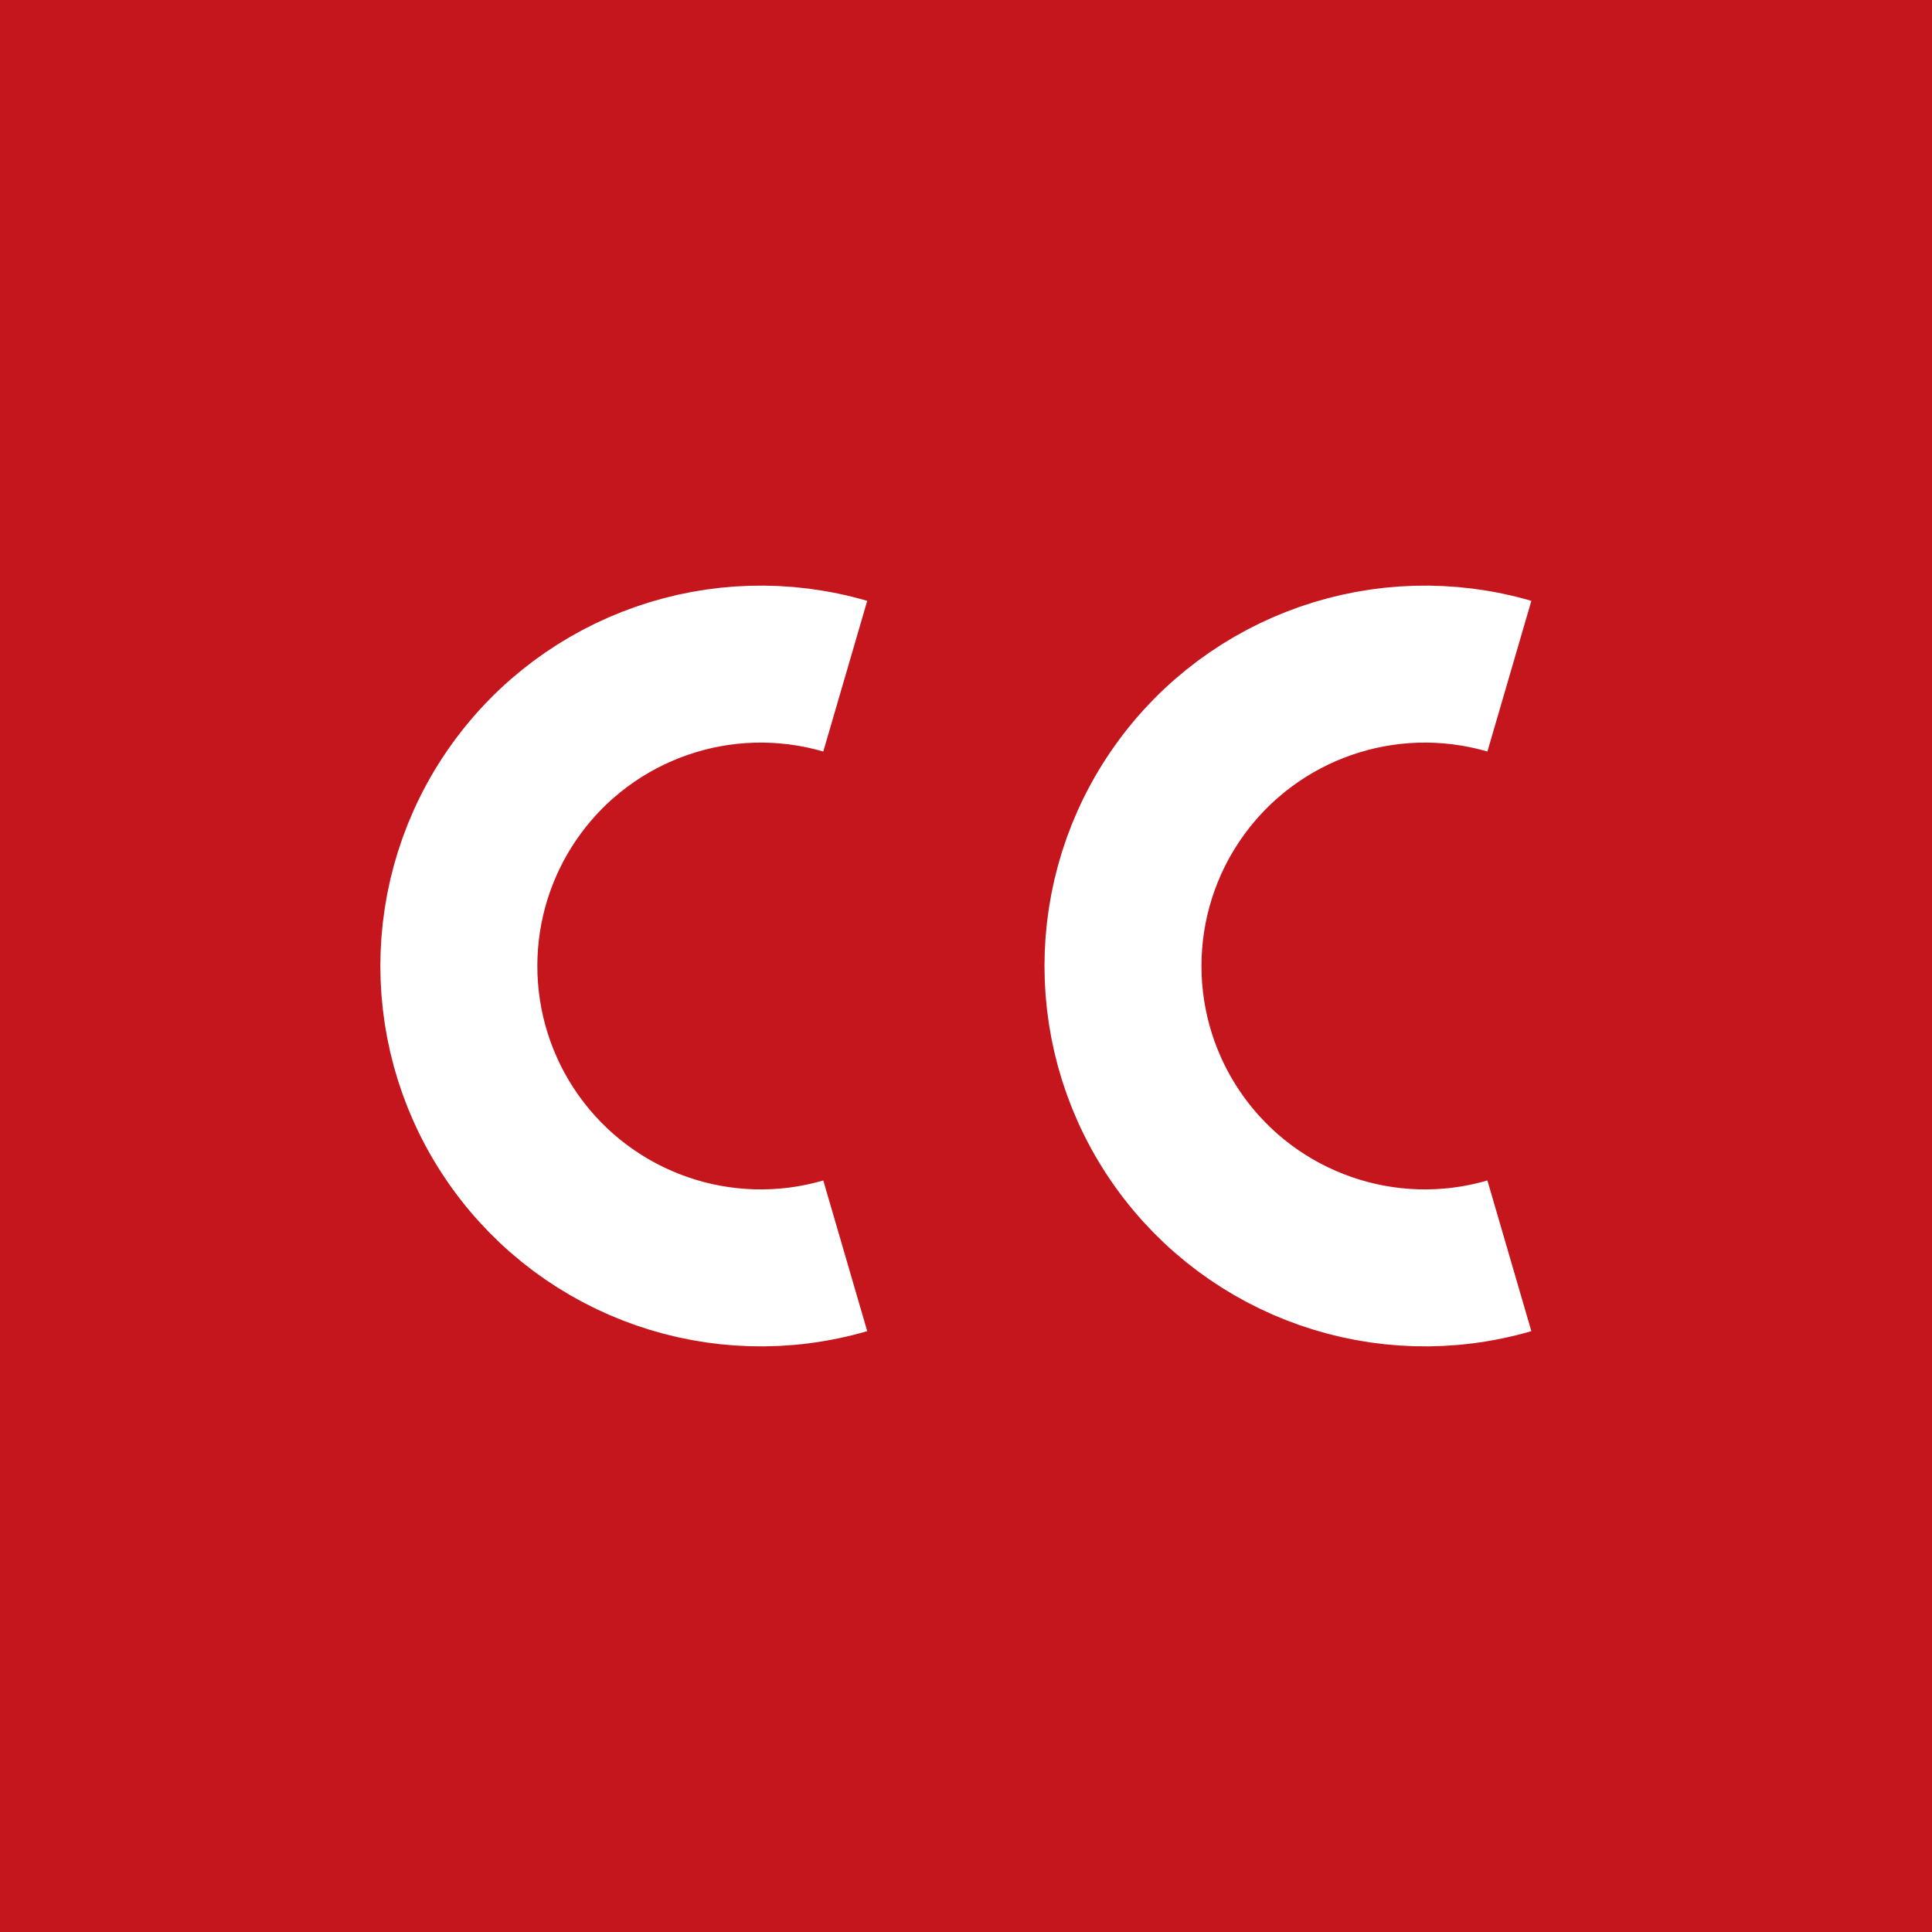
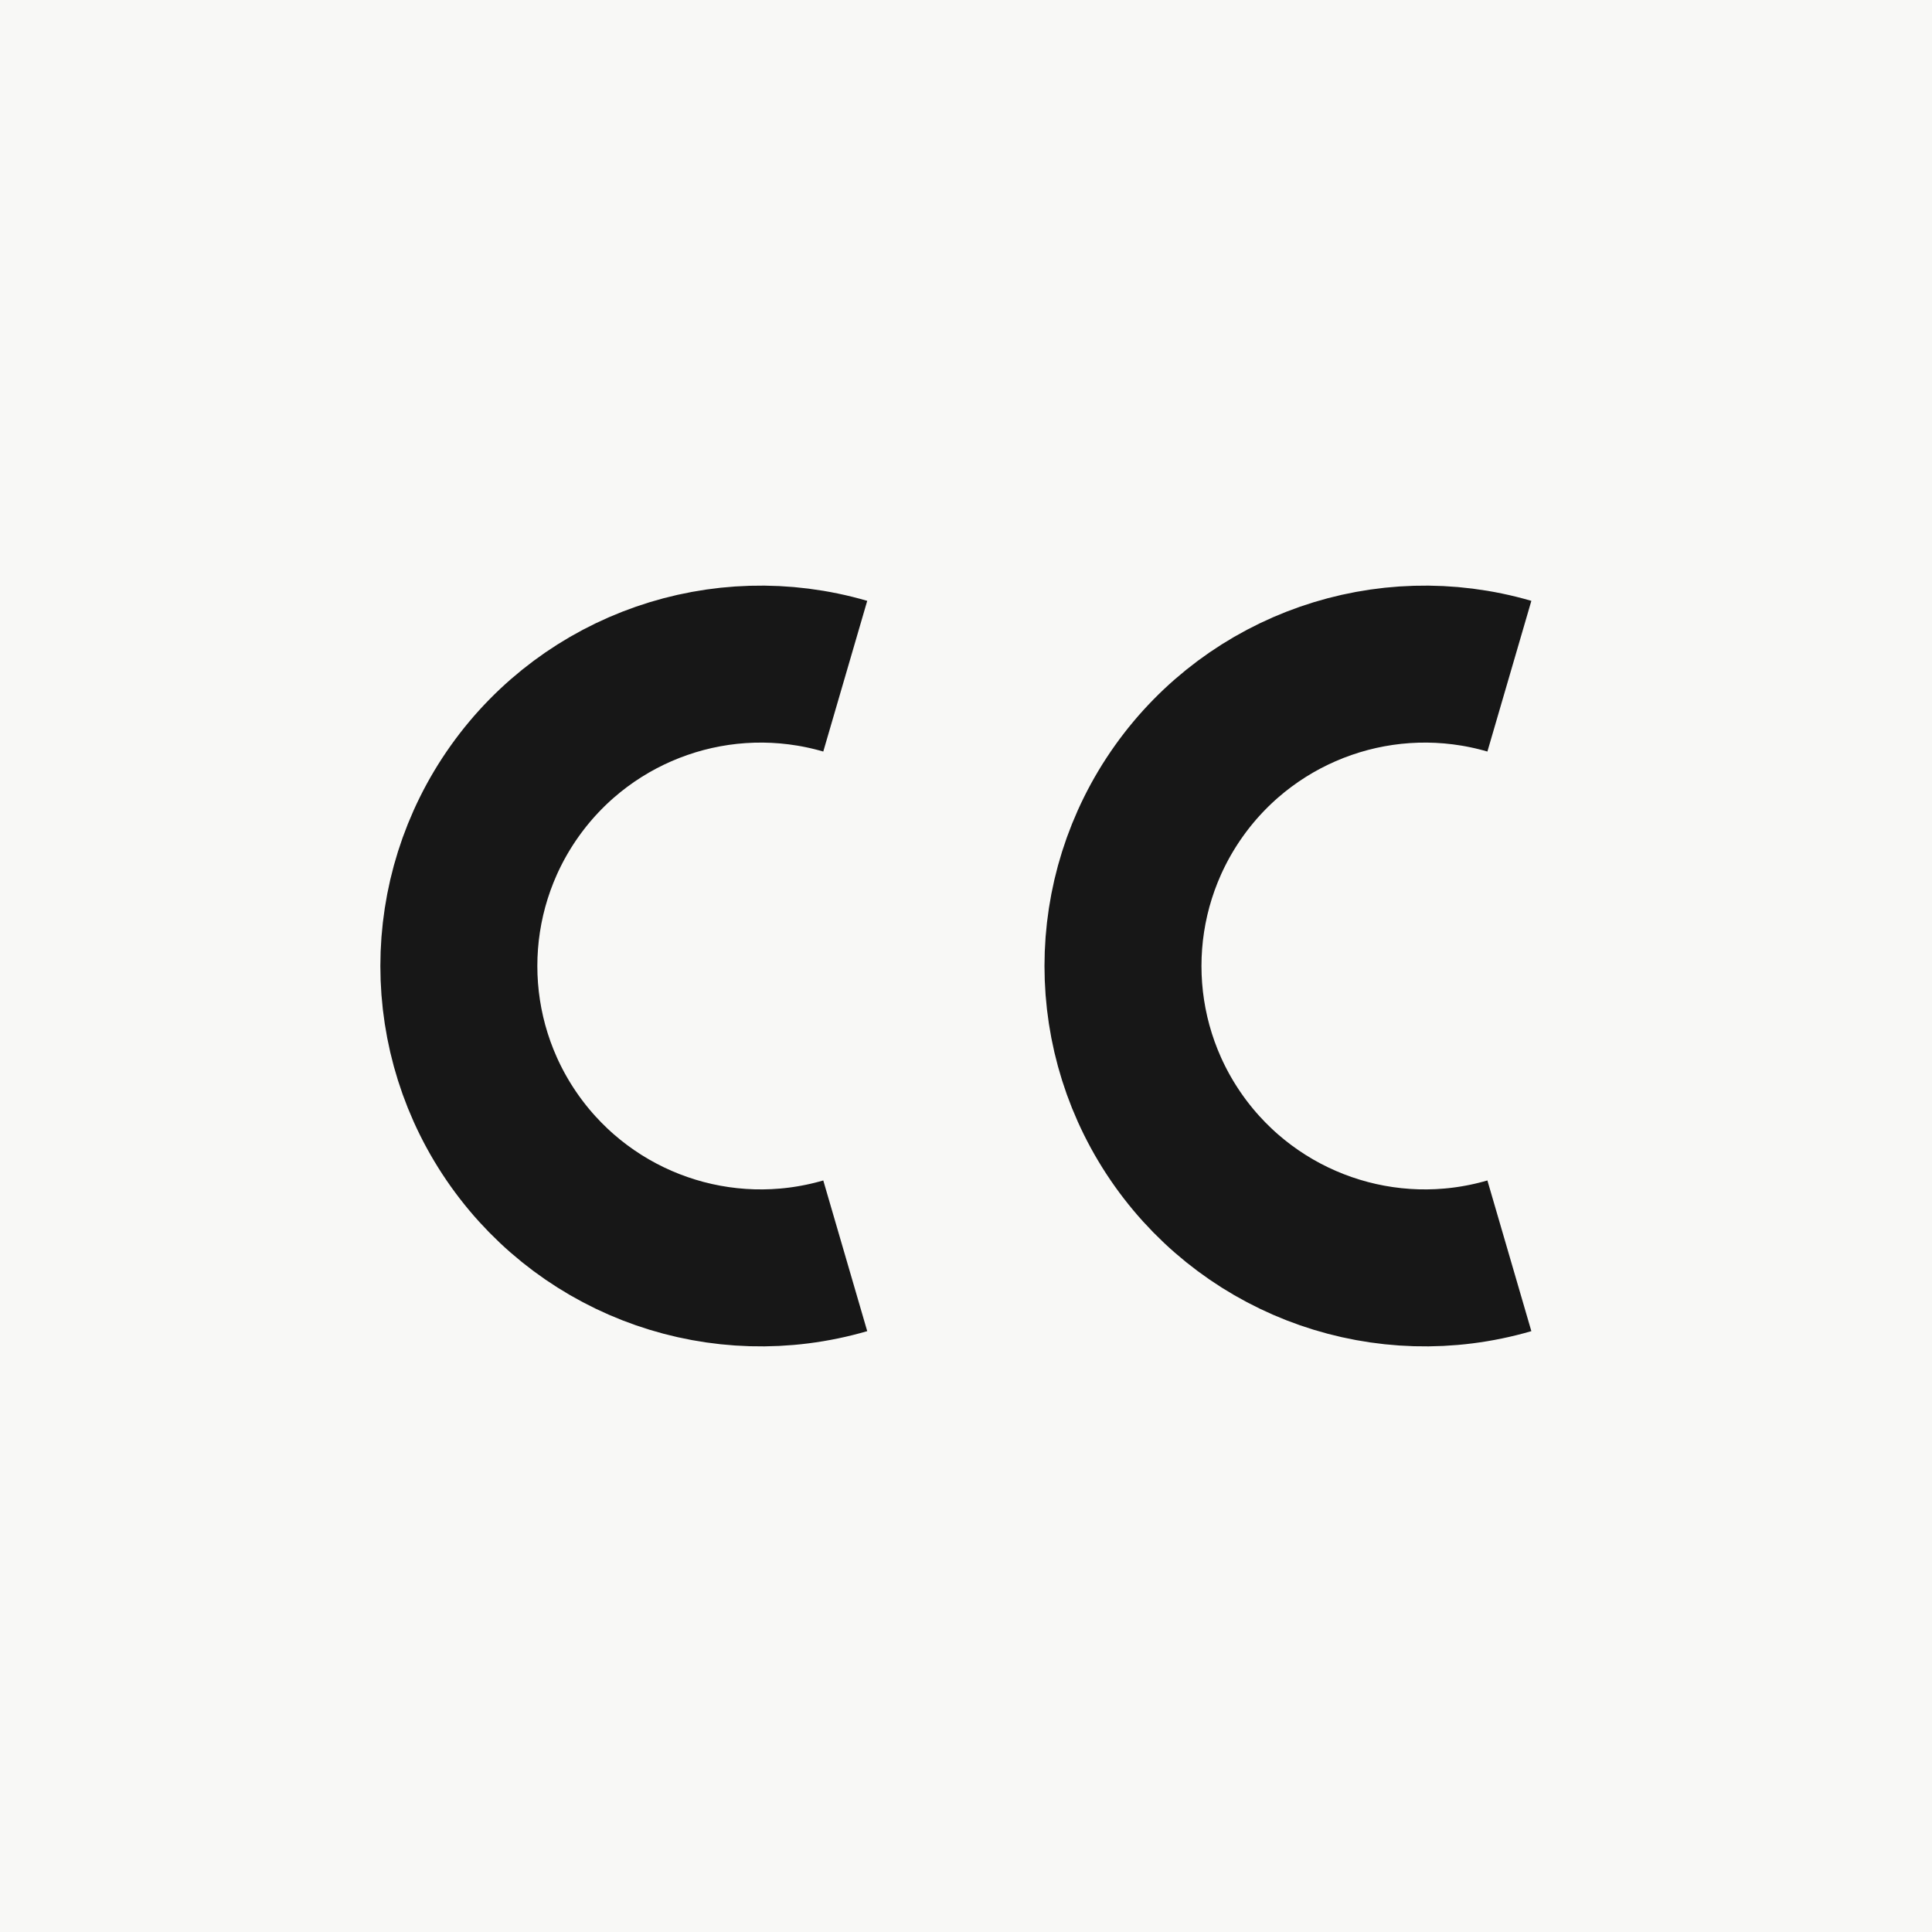
<svg xmlns="http://www.w3.org/2000/svg" viewBox="0 0 32 32">
-   <rect width="32" height="32" fill="#c4161c" />
-   <g fill="none" stroke="#fff" stroke-width="2.6" stroke-linecap="butt">
+   <rect width="32" height="32" fill="#f8f8f6" />
+   <g fill="none" stroke="#171717" stroke-width="2.6" stroke-linecap="butt">
    <path d="M14 11.2a5 5 0 1 0 0 9.6" />
    <path d="M25 11.2a5 5 0 1 0 0 9.6" />
  </g>
</svg>
